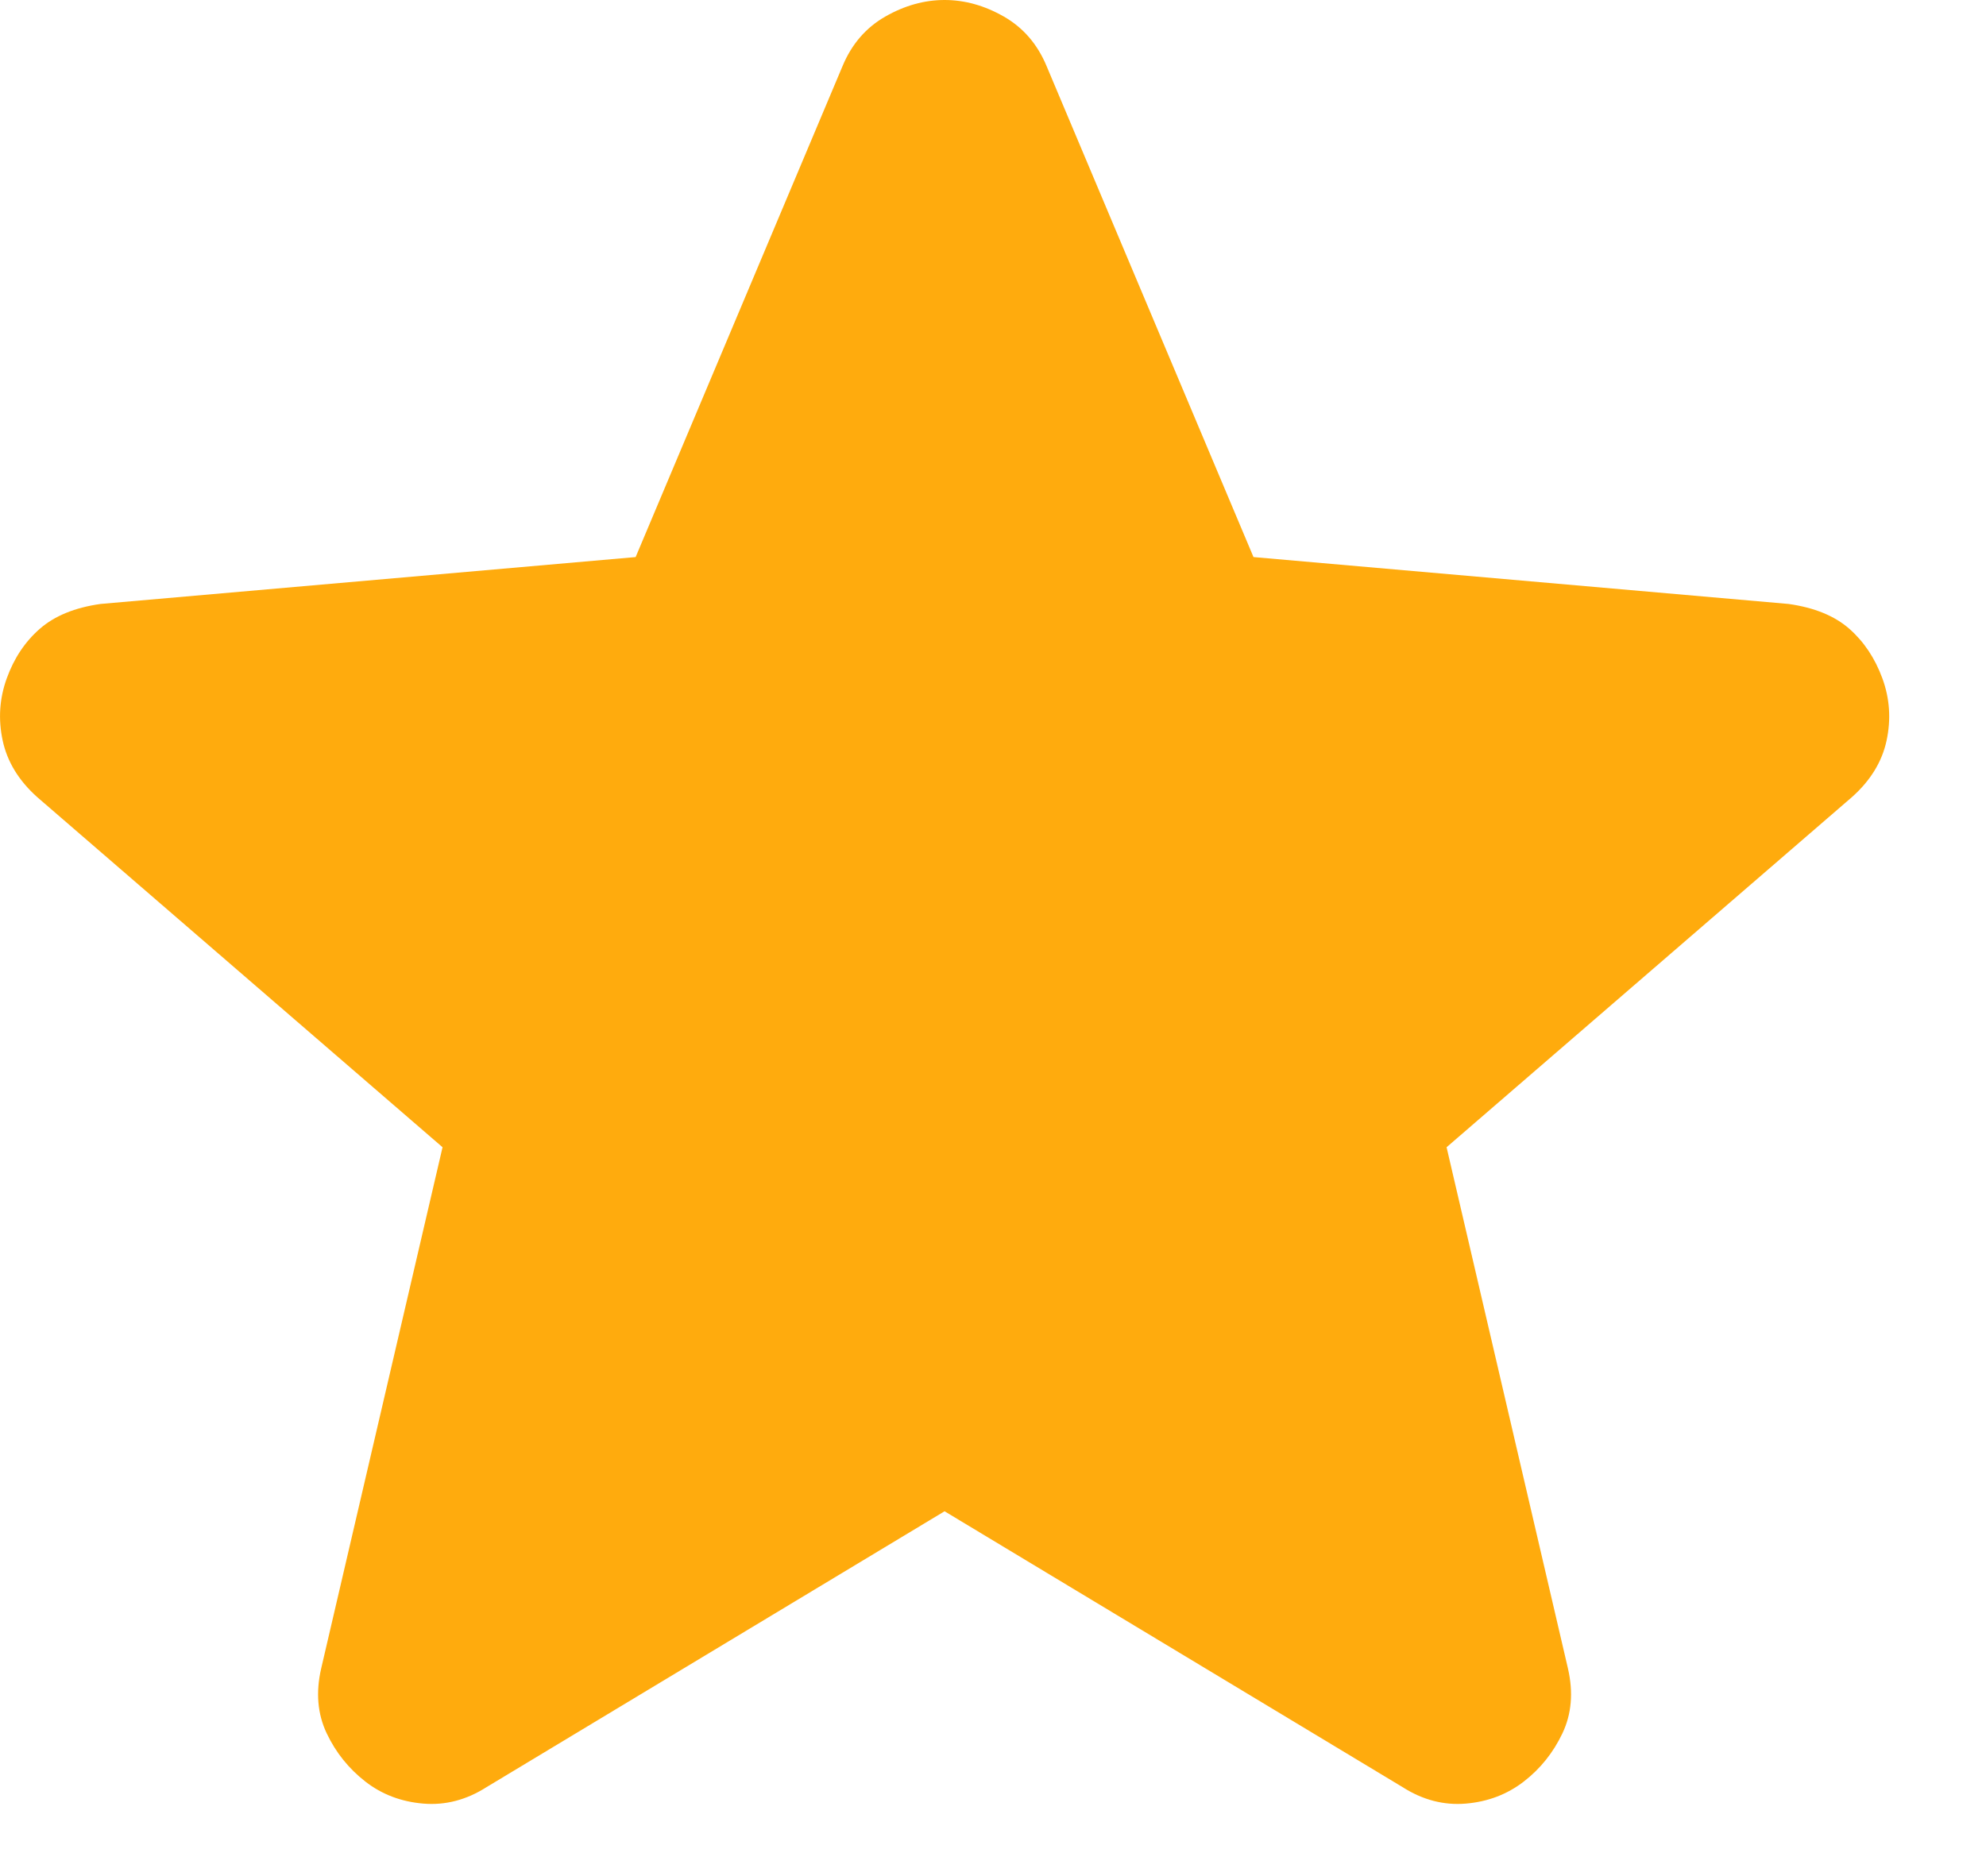
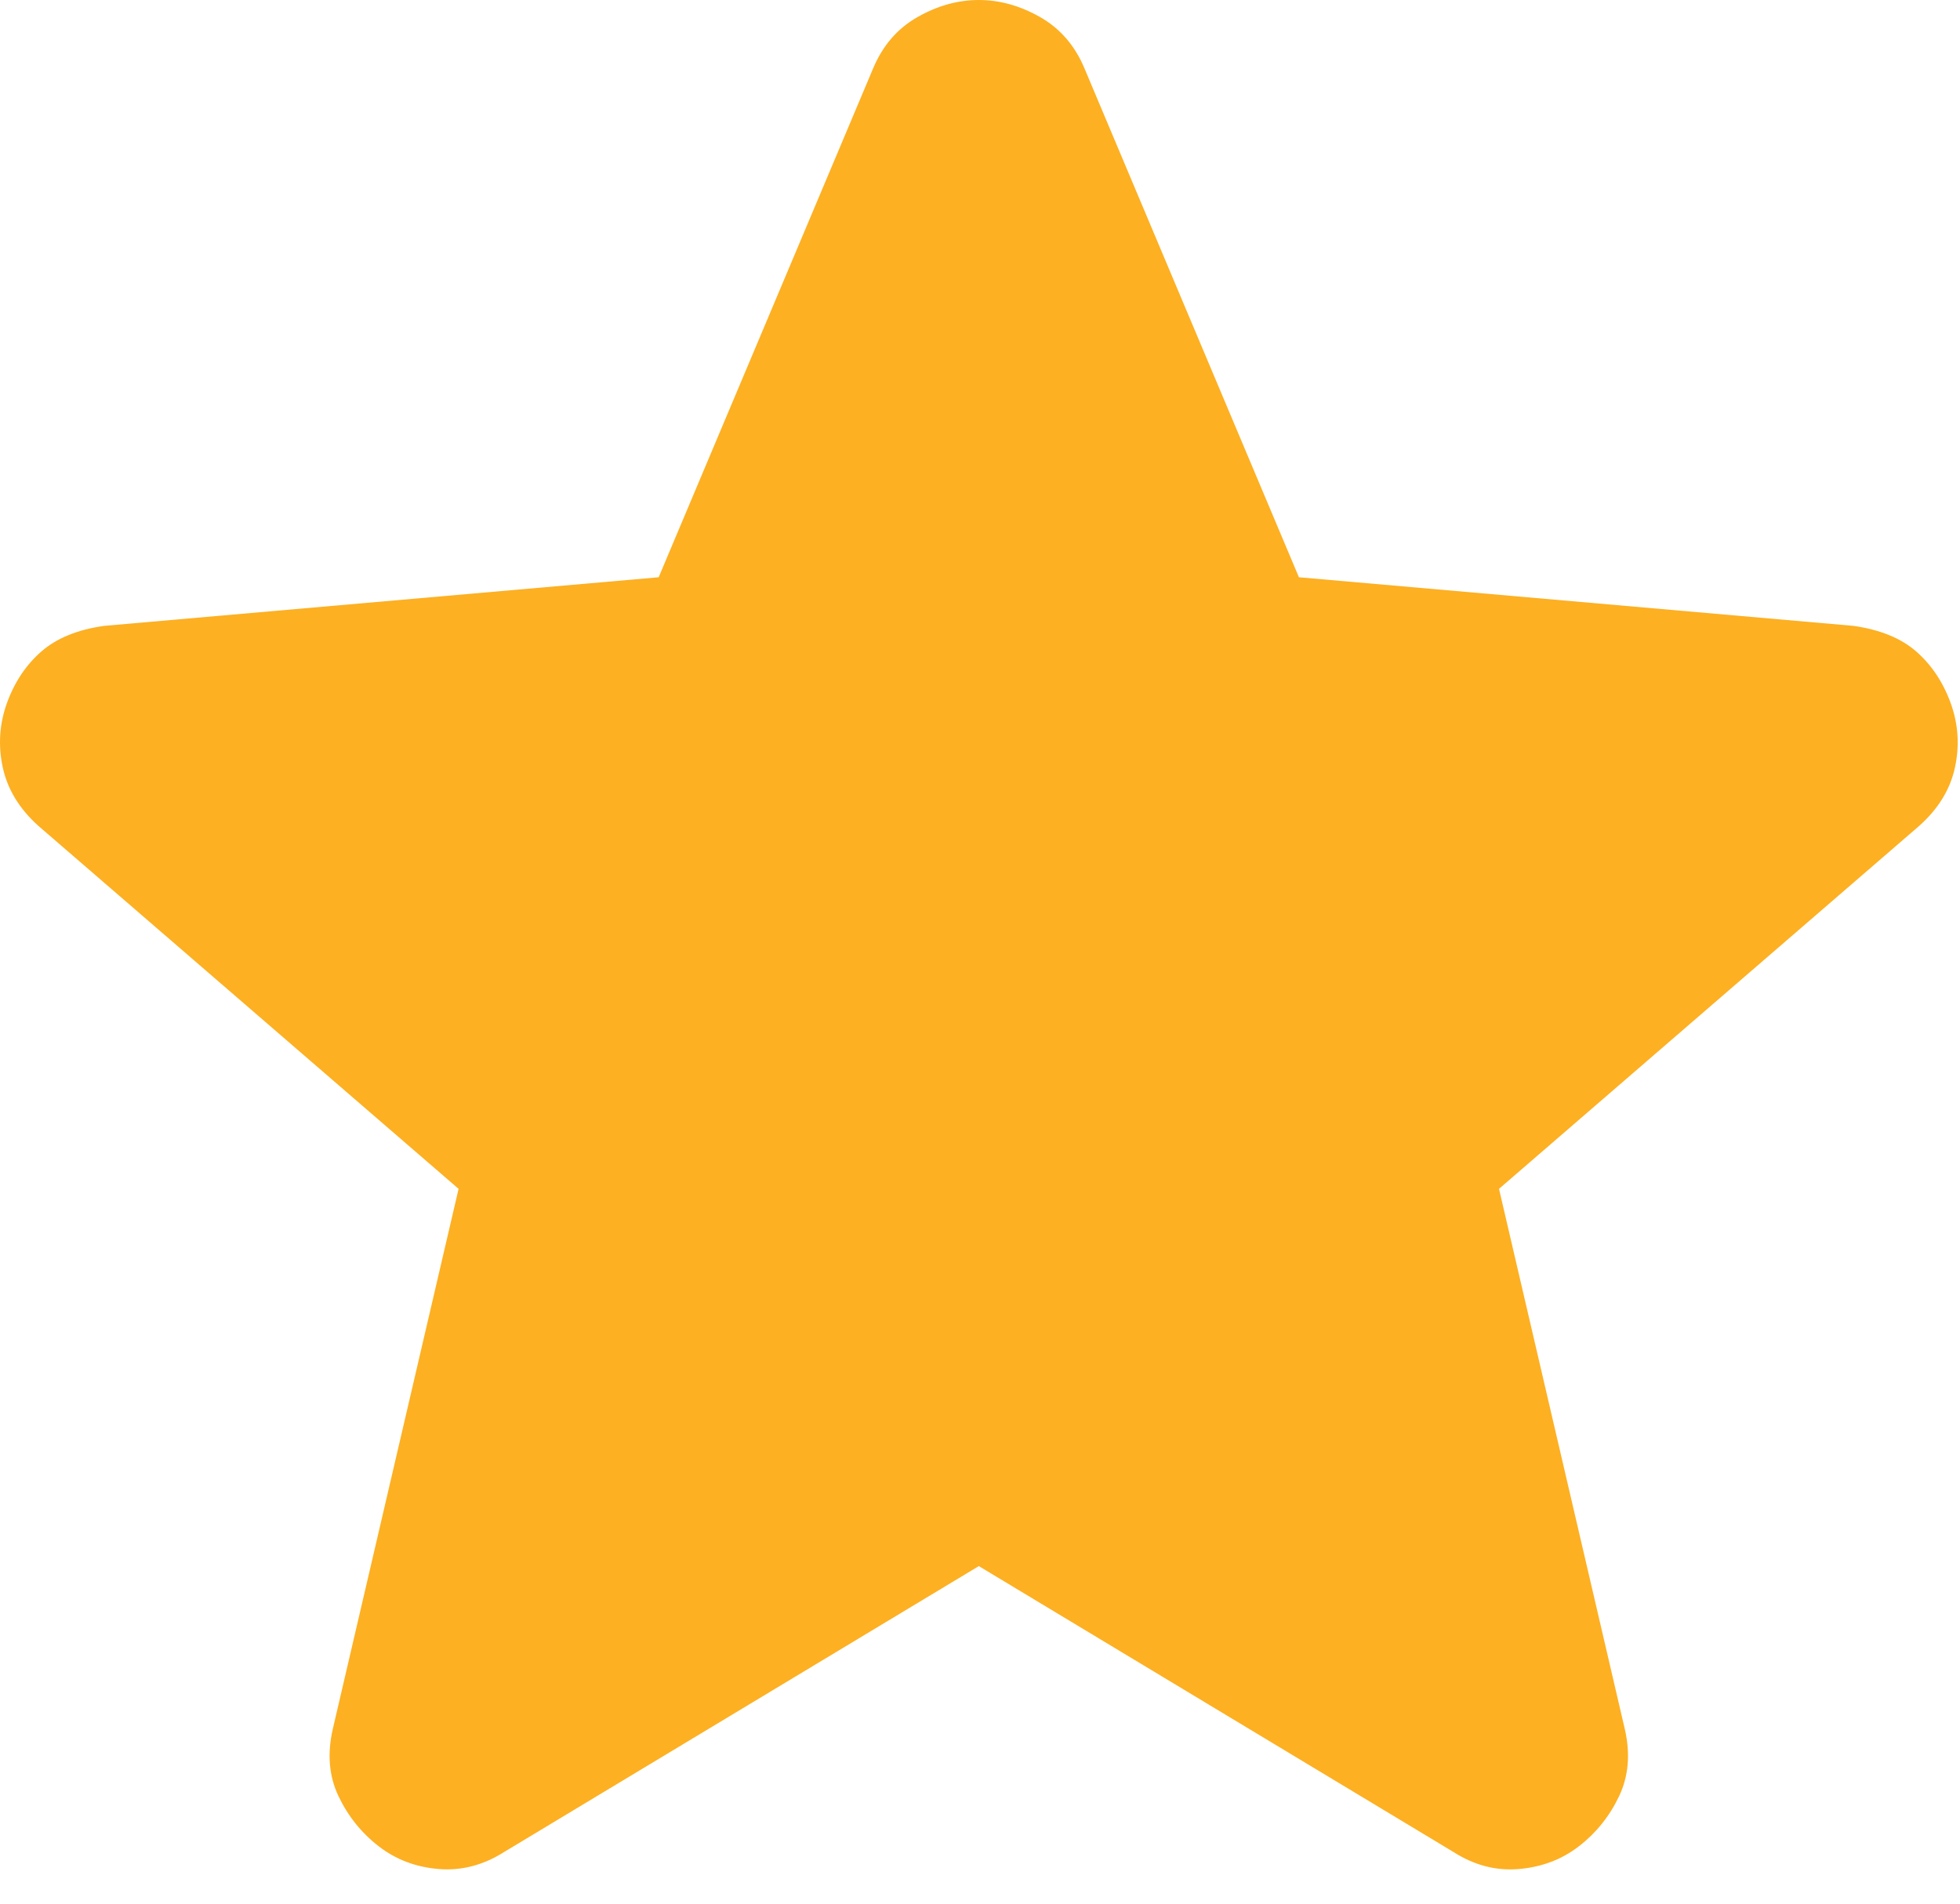
- <svg xmlns="http://www.w3.org/2000/svg" width="18" height="17" viewBox="0 0 18 17" fill="none">
-   <path d="M8.561 13.7L4.411 16.2C4.228 16.317 4.036 16.367 3.836 16.35C3.636 16.333 3.461 16.267 3.311 16.15C3.161 16.033 3.044 15.888 2.961 15.713C2.878 15.538 2.861 15.342 2.911 15.125L4.011 10.4L0.336 7.225C0.169 7.075 0.065 6.904 0.024 6.712C-0.017 6.52 -0.005 6.333 0.061 6.15C0.127 5.967 0.227 5.817 0.361 5.7C0.495 5.583 0.678 5.508 0.911 5.475L5.761 5.05L7.636 0.6C7.719 0.4 7.849 0.25 8.024 0.15C8.199 0.05 8.378 0 8.561 0C8.744 0 8.923 0.05 9.098 0.15C9.273 0.25 9.403 0.4 9.486 0.6L11.361 5.05L16.211 5.475C16.444 5.508 16.628 5.583 16.761 5.7C16.894 5.817 16.994 5.967 17.061 6.15C17.128 6.333 17.14 6.521 17.099 6.713C17.058 6.905 16.953 7.076 16.786 7.225L13.111 10.4L14.211 15.125C14.261 15.342 14.244 15.538 14.161 15.713C14.078 15.888 13.961 16.034 13.811 16.15C13.661 16.266 13.486 16.333 13.286 16.35C13.086 16.367 12.894 16.317 12.711 16.2L8.561 13.7Z" fill="#FFAB0D" />
+ <svg xmlns="http://www.w3.org/2000/svg" width="35" height="34" viewBox="0 0 35 34" fill="none">
+   <path d="M17.479 27.971L9.006 33.075C8.631 33.313 8.24 33.415 7.832 33.381C7.423 33.347 7.066 33.211 6.76 32.973C6.453 32.735 6.215 32.437 6.045 32.081C5.875 31.724 5.841 31.324 5.943 30.88L8.189 21.233L0.686 14.751C0.345 14.445 0.133 14.096 0.049 13.704C-0.036 13.312 -0.01 12.929 0.124 12.556C0.259 12.183 0.463 11.877 0.737 11.637C1.01 11.398 1.385 11.245 1.86 11.178L11.762 10.31L15.59 1.225C15.76 0.817 16.024 0.51 16.382 0.306C16.74 0.102 17.105 0 17.479 0C17.851 0 18.217 0.102 18.575 0.306C18.933 0.51 19.197 0.817 19.367 1.225L23.195 10.31L33.097 11.178C33.574 11.246 33.948 11.399 34.22 11.637C34.492 11.876 34.697 12.182 34.833 12.556C34.969 12.931 34.995 13.314 34.91 13.706C34.826 14.098 34.613 14.446 34.271 14.751L26.768 21.233L29.014 30.88C29.116 31.323 29.082 31.723 28.912 32.081C28.742 32.439 28.503 32.736 28.197 32.973C27.891 33.21 27.534 33.346 27.125 33.381C26.717 33.417 26.326 33.315 25.951 33.075L17.479 27.971Z" fill="#FDB022" />
</svg>
